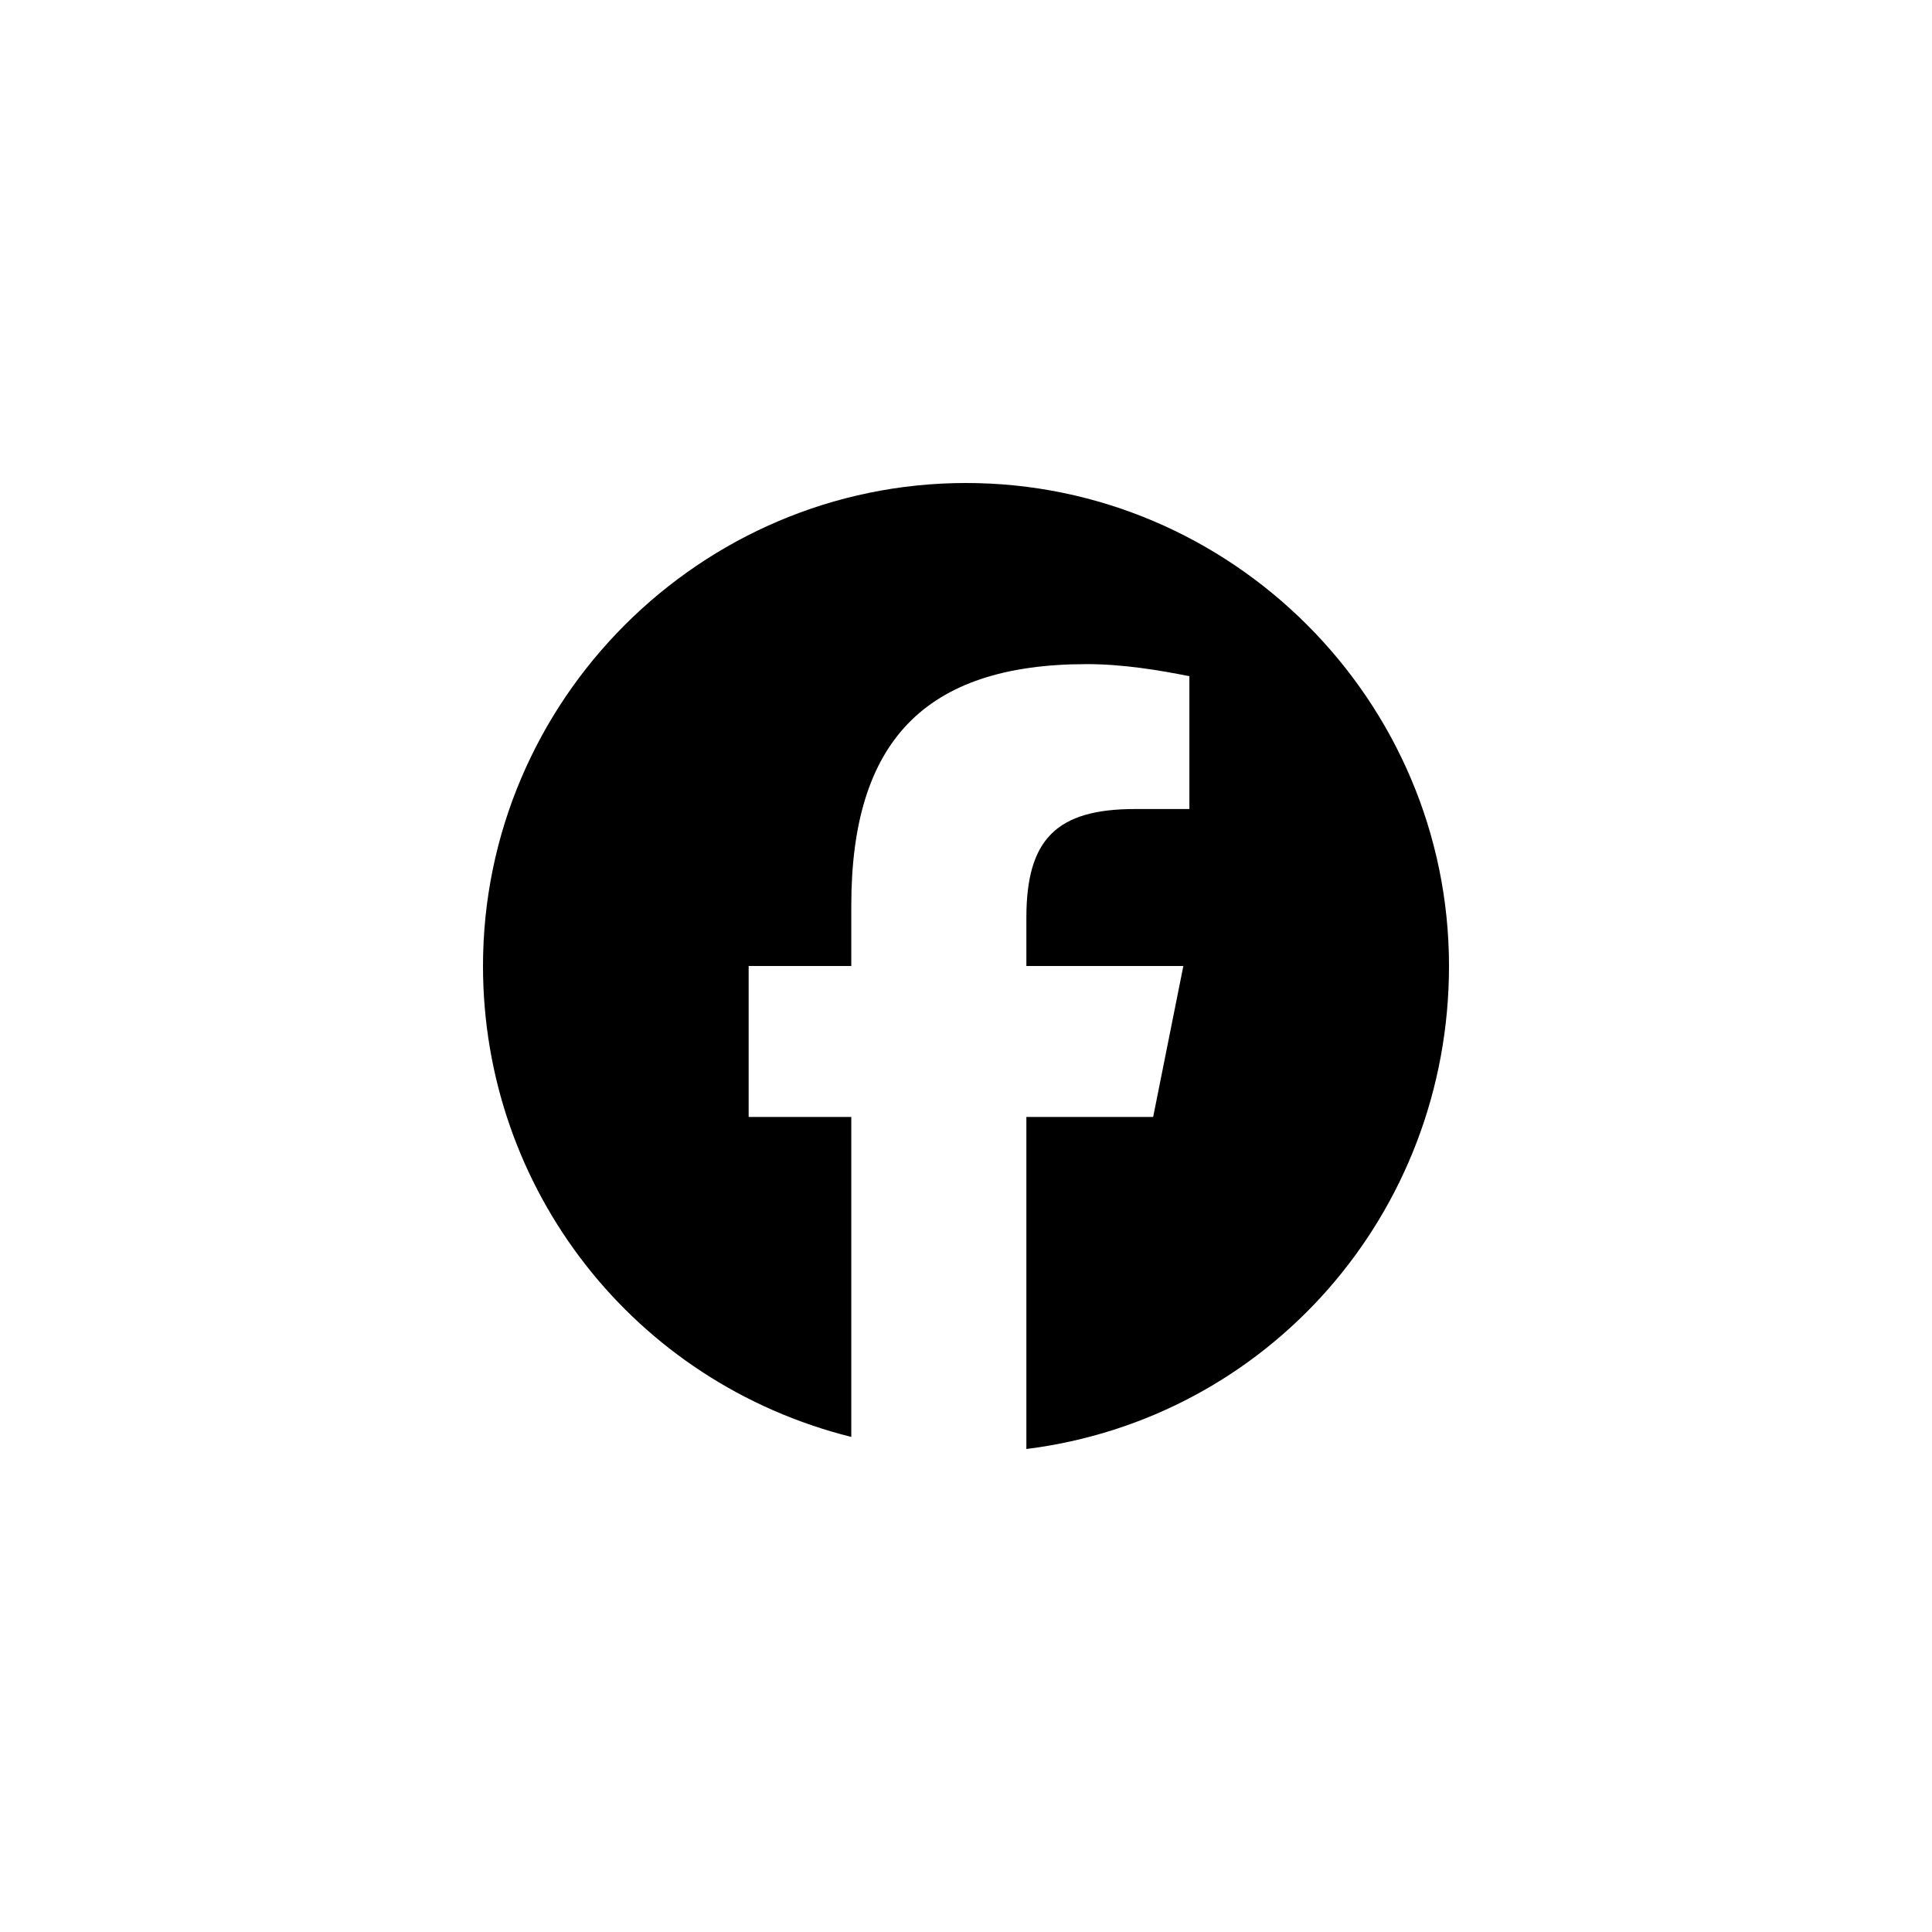
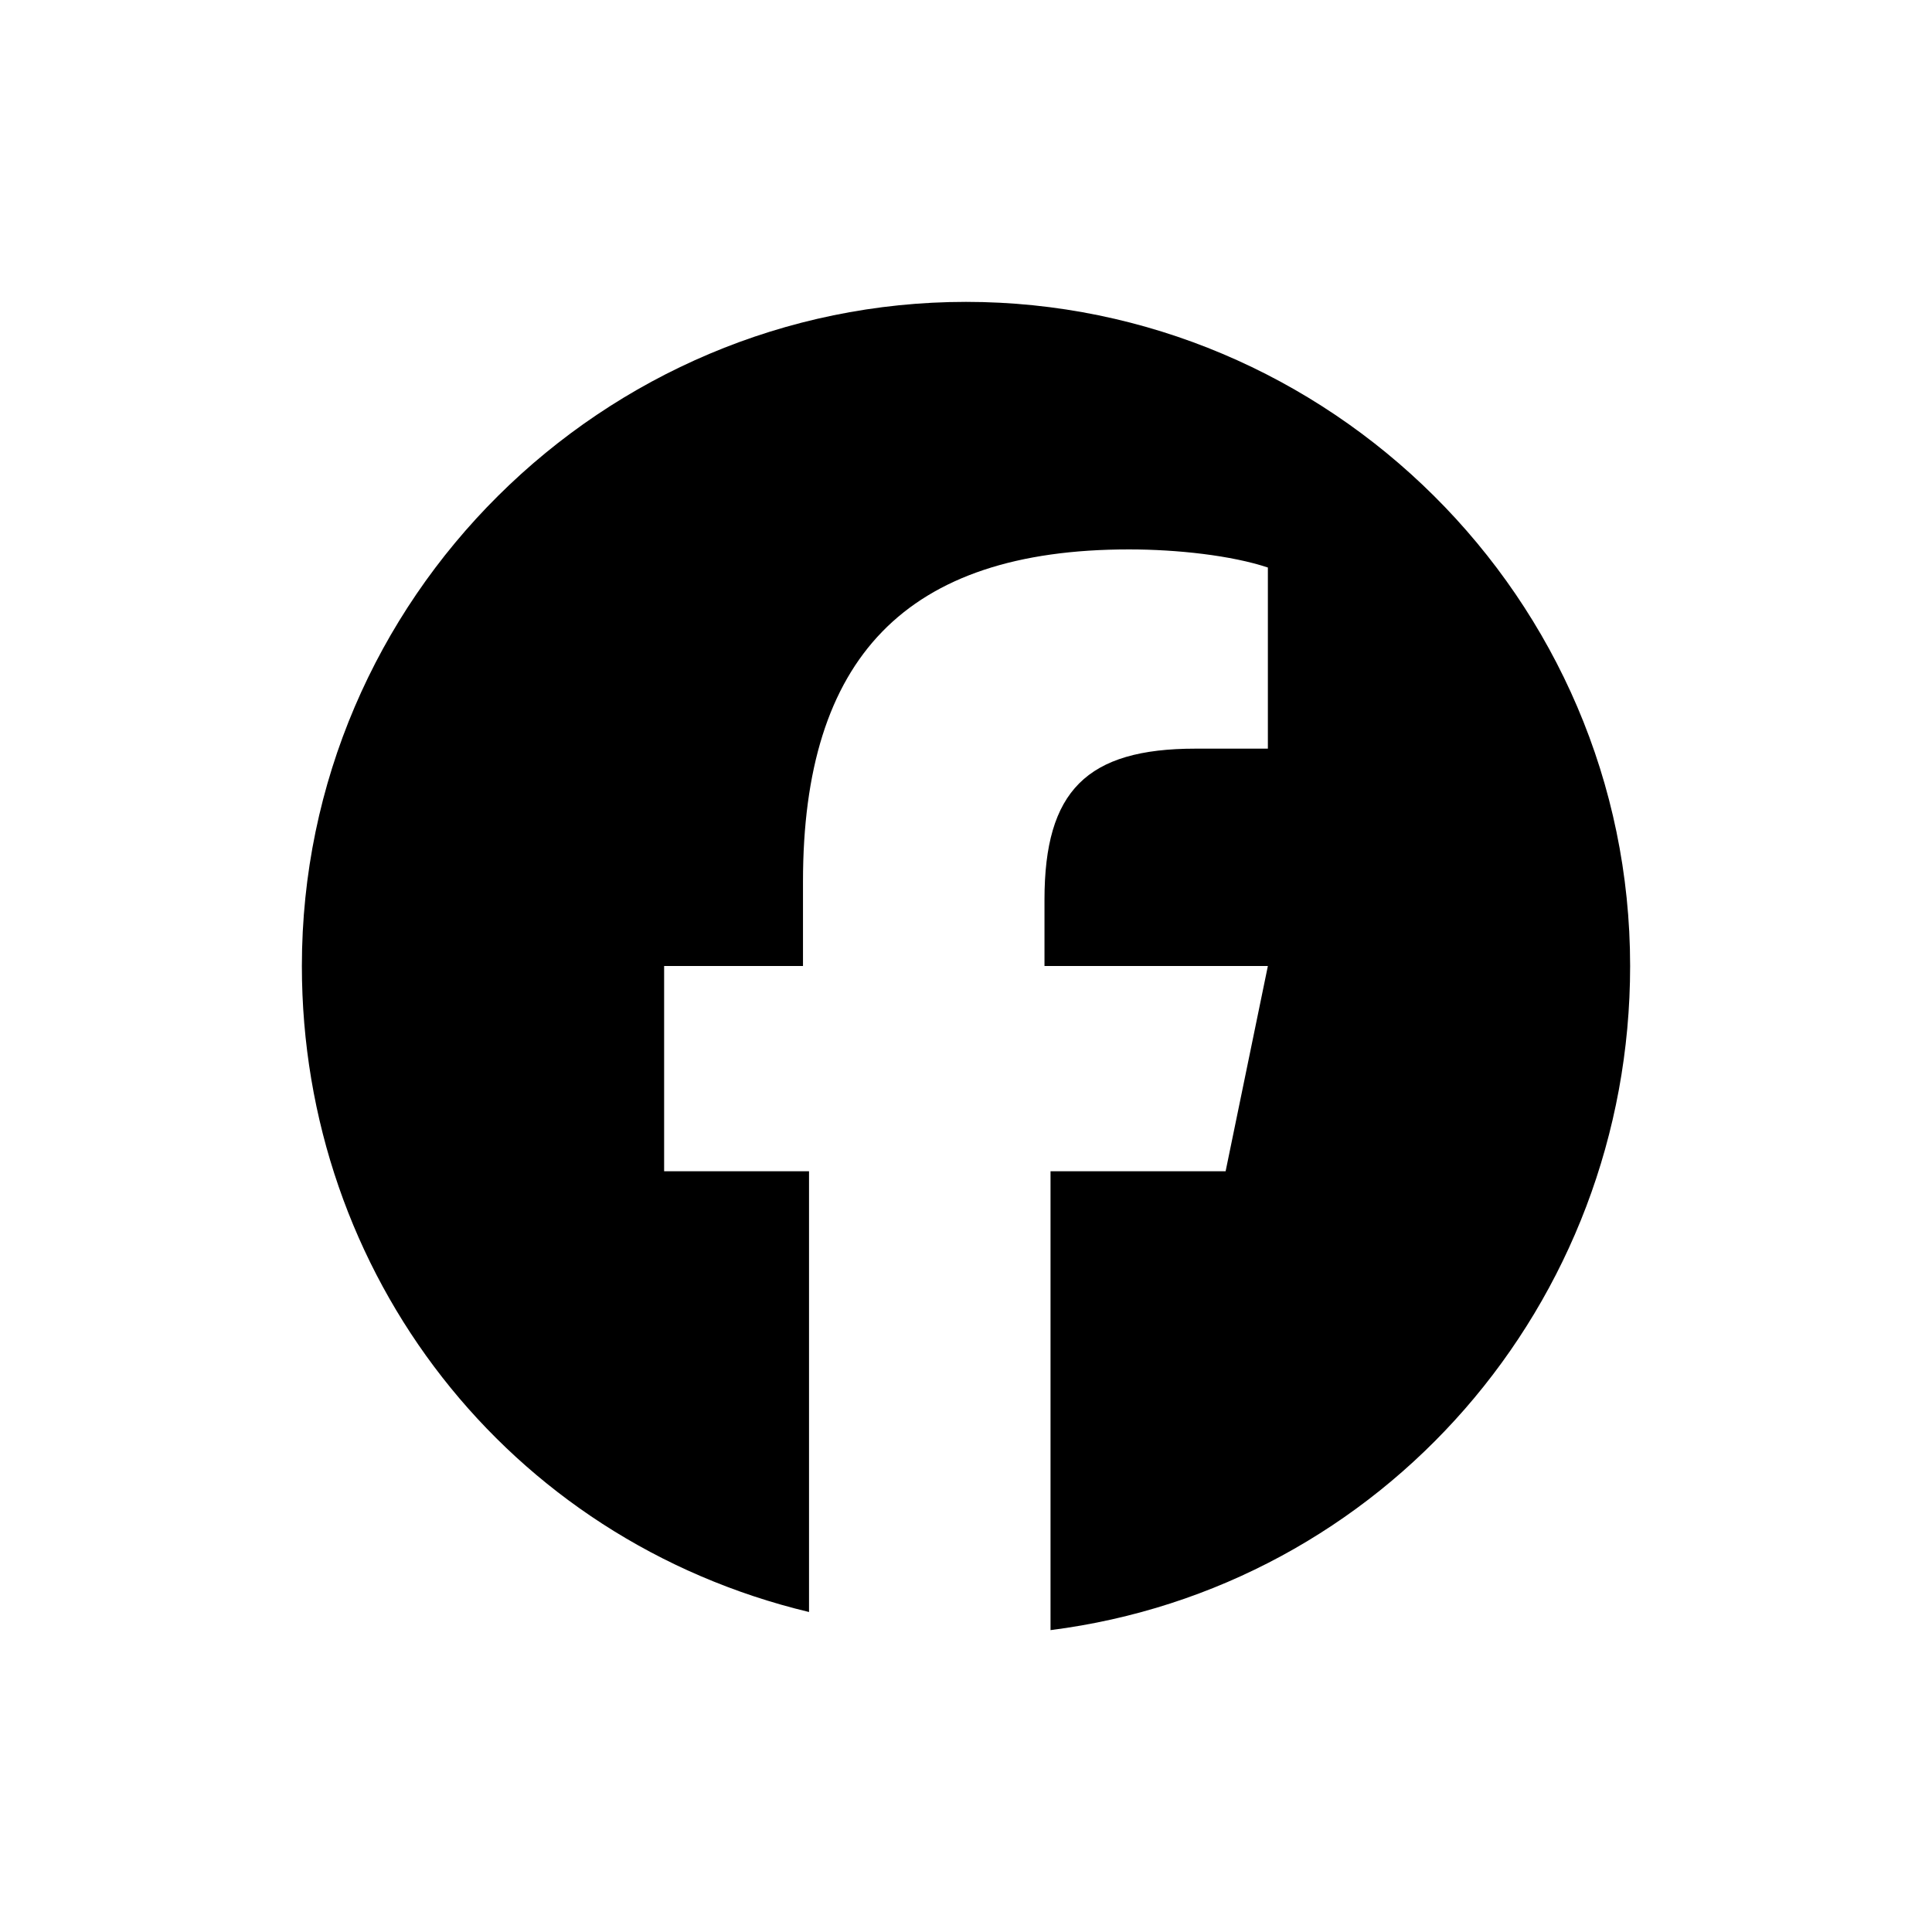
<svg aria-hidden="true" aria-role="presentation" class="social-facebook" viewBox="0 0 32 32">
-   <path d="M24,16c0-4.4-3.6-8-8-8s-8,3.6-8,8c0,3.7,2.5,6.9,6.1,7.8v-5.3h-1.7V16h1.7V15c0-2.7,1.2-4,3.9-4  c0.6,0,1.2,0.1,1.7,0.2v2.2c-0.2,0-0.5,0-0.9,0c-1.3,0-1.8,0.5-1.8,1.8V16h2.6l-0.5,2.5H17V24C21,23.5,24,20.1,24,16" />
+   <path d="M27,16c0-6.1-5-11-11-11S5,9.9,5,16c0,5.1,3.4,9.5,8.4,10.7v-7.3H11V16h2.3v-1.4c0-3.7,1.7-5.5,5.4-5.5 c0.8,0,1.7,0.1,2.3,0.3v3c-0.3,0-0.7,0-1.2,0c-1.8,0-2.5,0.7-2.5,2.5V16H21l-0.7,3.4h-2.9V27C22.9,26.3,27,21.6,27,16" />
</svg>
